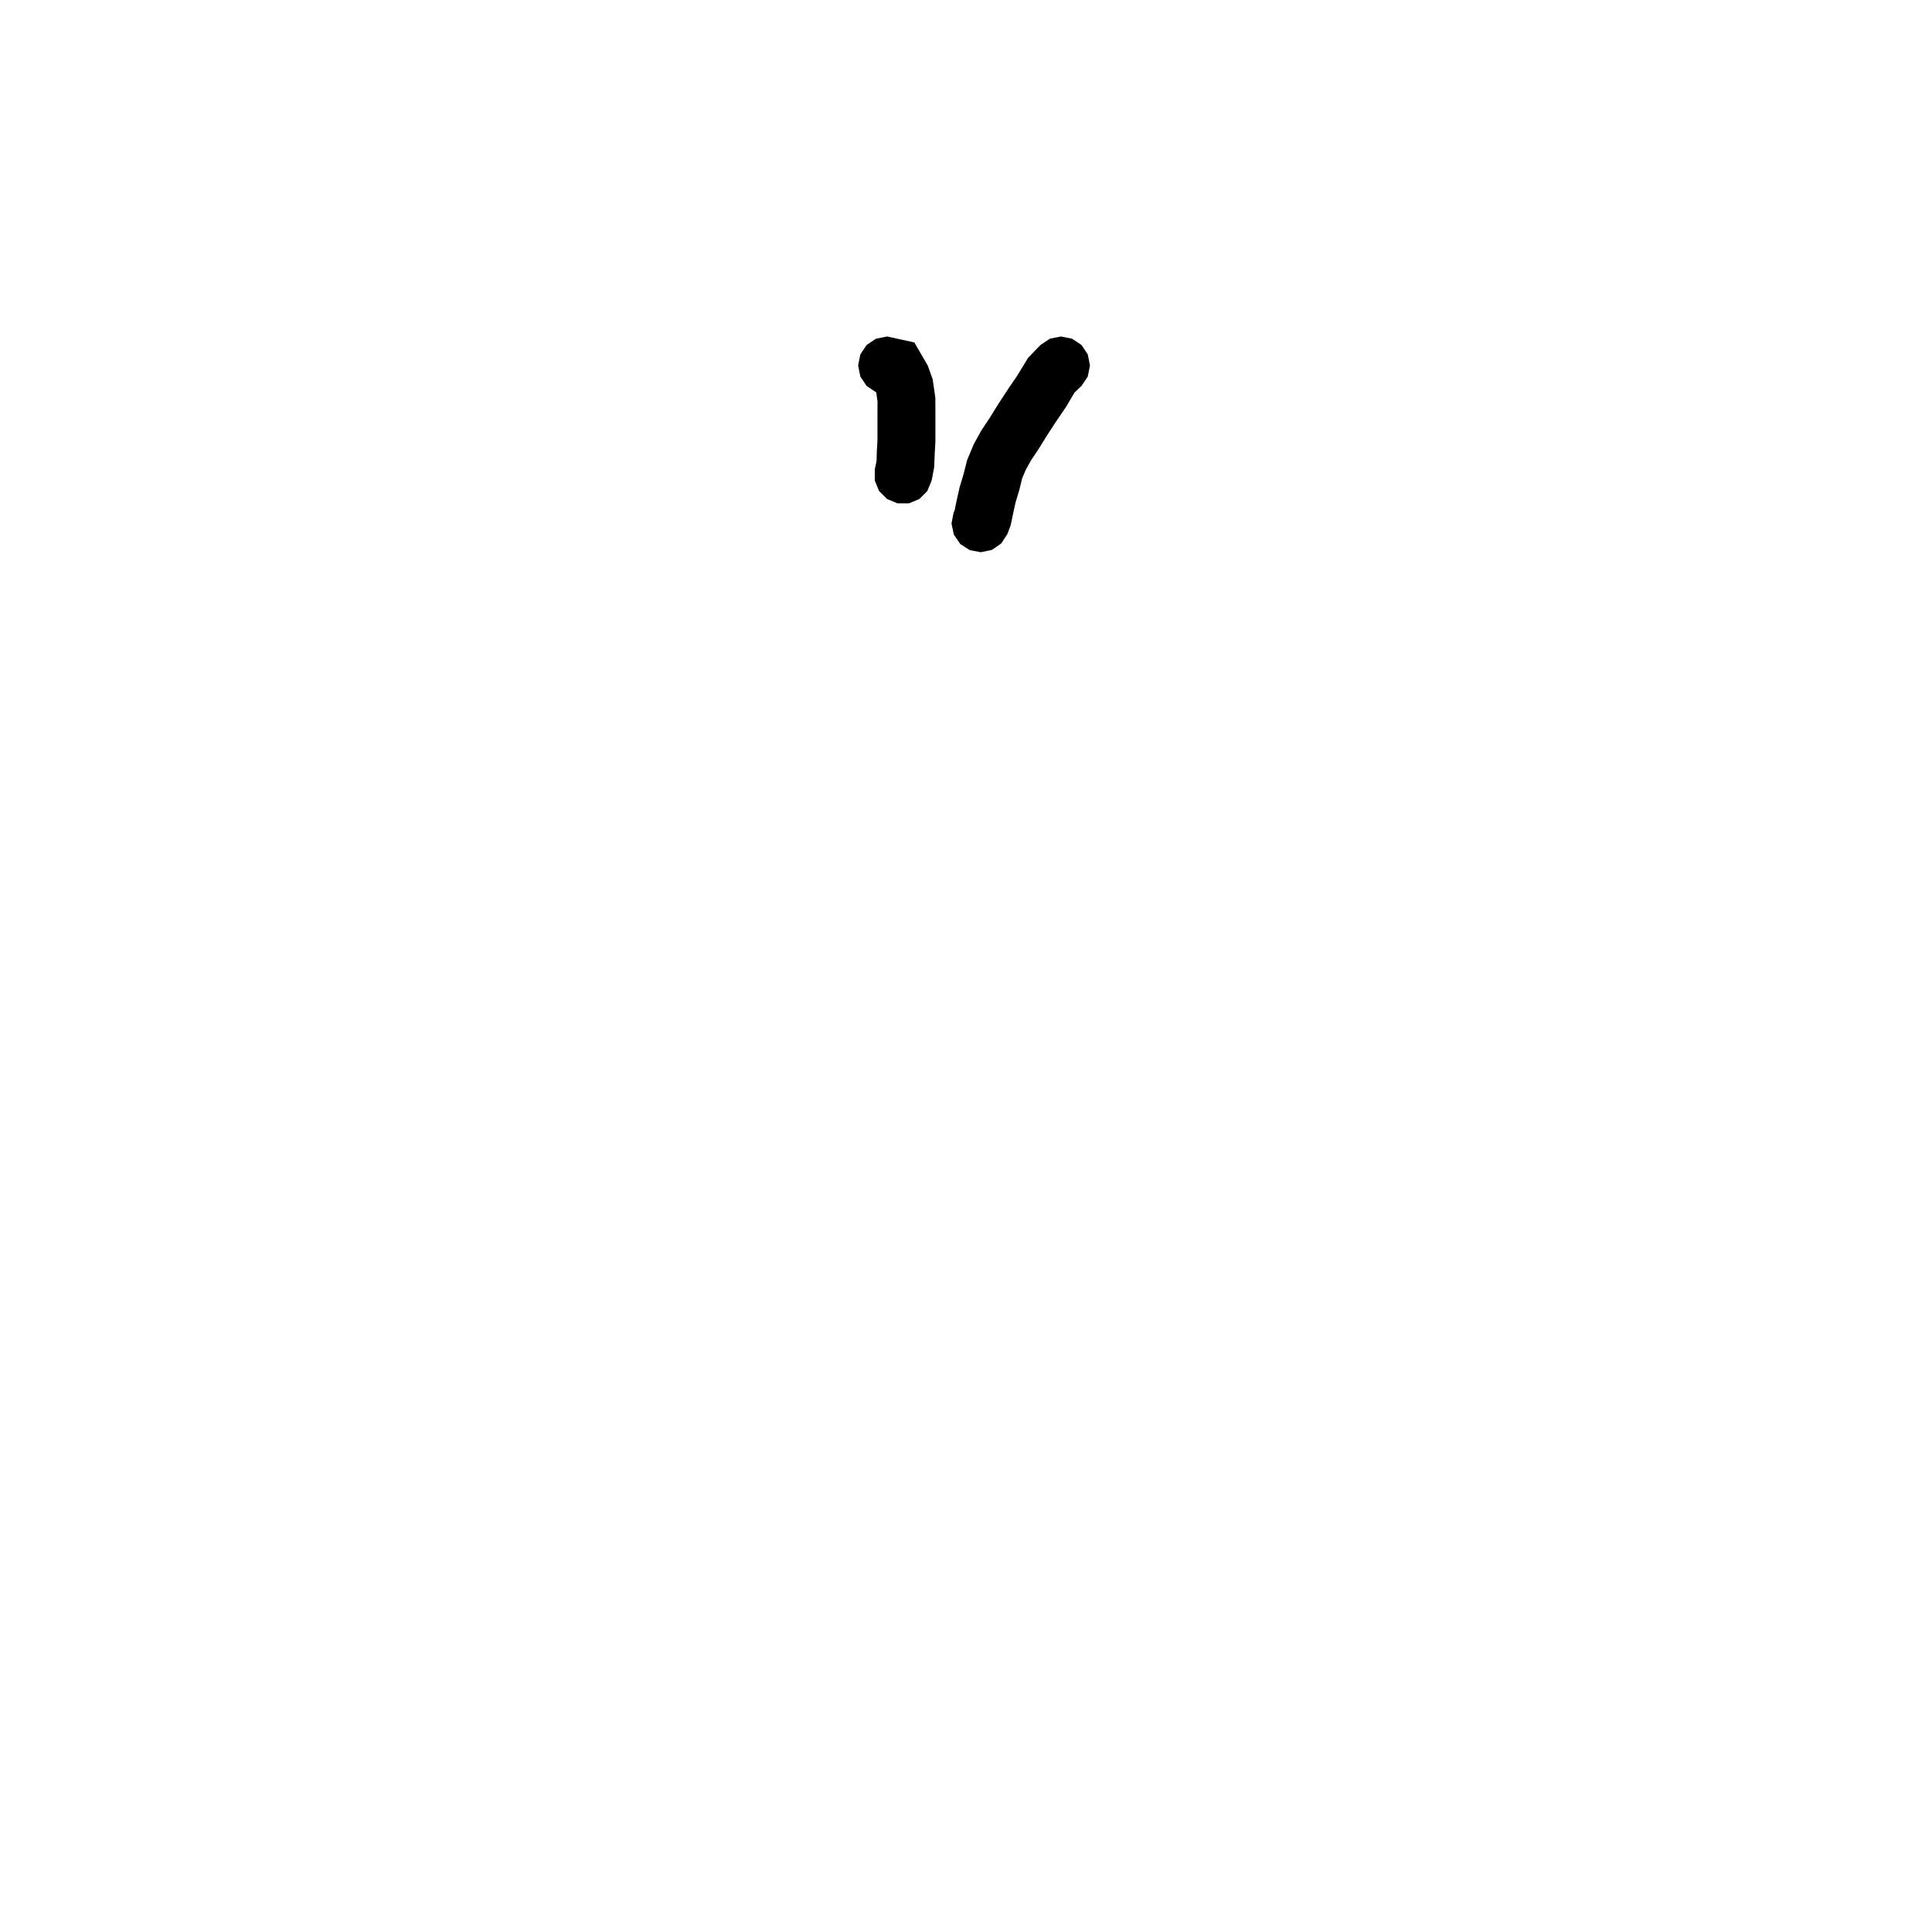
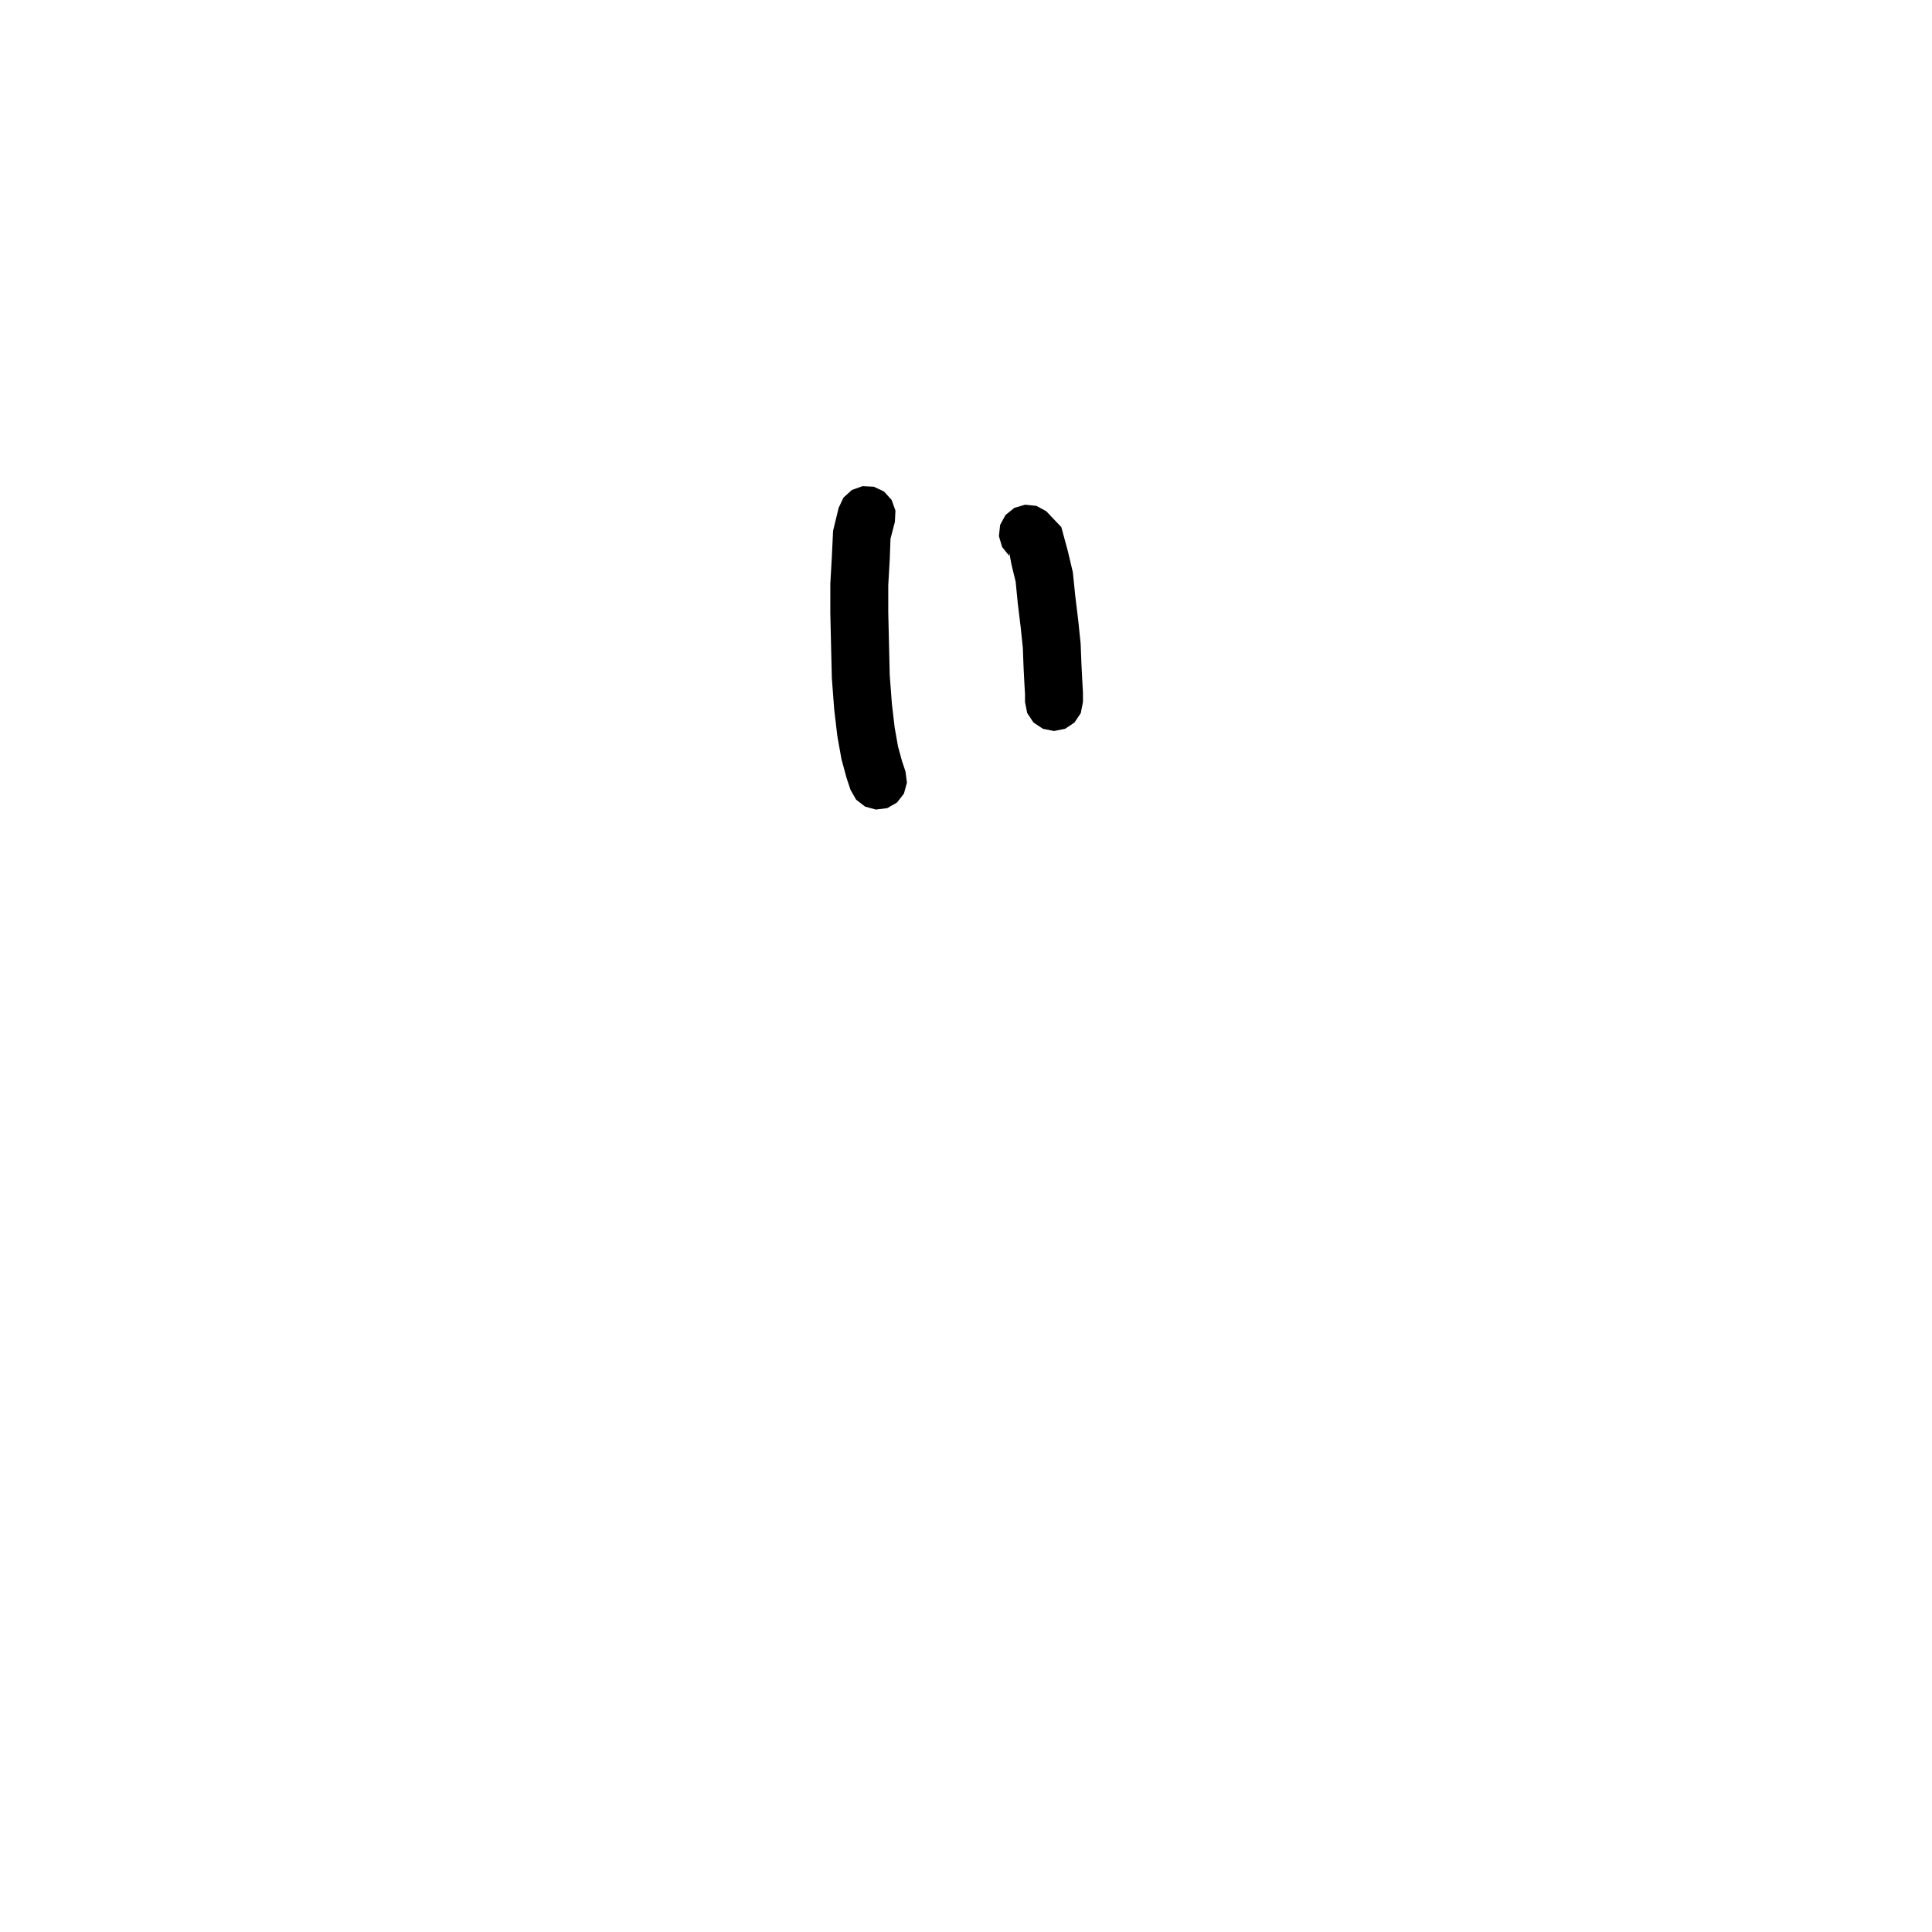
<svg xmlns="http://www.w3.org/2000/svg" viewBox="0 0 300 300" width="300" height="300">
-   <path d="M 137.75 61.25 L 136.523 60.329 L 135.637 59.93 L 136.077 61.014 L 136.261 62.363 L 136.25 64.25 L 136.25 66.35 L 136.251 68.335 L 136.155 70.044 L 136.112 71.572 L 135.837 72.867 L 135.836 74.623 L 136.506 76.246 L 137.746 77.489 L 139.367 78.163 L 141.123 78.164 L 142.746 77.494 L 143.989 76.254 L 144.663 74.633 L 145.054 72.594 L 145.145 70.456 L 145.249 68.565 L 145.25 66.35 L 145.25 64.25 L 145.239 61.737 L 144.822 58.886 L 144.063 56.77 L 141.977 53.171 L 137.75 52.25 L 136.028 52.593 L 134.568 53.568 L 133.593 55.028 L 133.25 56.75 L 133.593 58.472 L 134.568 59.932 L 136.028 60.907 Z" fill="black" fill-rule="nonzero" />
-   <path d="M 161.568 53.568 L 159.65 55.55 L 157.957 58.329 L 156.506 60.454 L 154.954 62.834 L 153.662 64.921 L 152.41 66.803 L 151.203 68.981 L 150.181 71.427 L 149.611 73.657 L 148.998 75.705 L 148.55 77.704 L 148.238 79.247 L 148.072 79.579 L 147.75 81.305 L 148.114 83.023 L 149.107 84.471 L 150.579 85.428 L 152.305 85.75 L 154.023 85.386 L 155.471 84.393 L 156.428 82.921 L 156.929 81.587 L 157.35 79.596 L 157.702 77.995 L 158.289 76.043 L 158.719 74.273 L 159.297 72.919 L 160.09 71.497 L 161.238 69.778 L 162.546 67.666 L 163.994 65.446 L 165.543 63.171 L 166.85 60.95 L 167.932 59.932 L 168.907 58.472 L 169.25 56.75 L 168.907 55.028 L 167.932 53.568 L 166.472 52.593 L 164.75 52.25 L 163.028 52.593 Z" fill="black" fill-rule="nonzero" />
+   <path d="M 130.227 78.85 L 129.36 82.428 L 129.168 86.46 L 128.932 90.633 L 128.931 95.23 L 129.048 100.28 L 129.168 105.277 L 129.532 110.133 L 130.023 114.309 L 130.663 117.885 L 131.442 120.759 L 132.068 122.644 L 132.938 124.169 L 134.325 125.246 L 136.018 125.71 L 137.76 125.49 L 139.286 124.62 L 140.362 123.233 L 140.826 121.54 L 140.606 119.798 L 140.069 118.194 L 139.453 115.952 L 138.93 113.016 L 138.492 109.286 L 138.157 104.839 L 138.045 100.069 L 137.93 95.119 L 137.929 90.879 L 138.157 86.912 L 138.276 83.657 L 138.959 81.033 L 139.044 79.28 L 138.452 77.627 L 137.272 76.326 L 135.684 75.576 L 133.931 75.491 L 132.278 76.083 L 130.977 77.263 Z" fill="black" fill-rule="nonzero" />
+   <path d="M 156.712 86.306 L 156.707 85.781 L 157.079 87.743 L 157.71 90.32 L 158.028 93.578 L 158.494 97.423 L 158.826 100.617 L 158.934 103.509 L 159.053 105.88 L 159.165 107.81 L 159.163 109.012 L 159.505 110.734 L 160.481 112.194 L 161.941 113.169 L 163.663 113.512 L 165.385 113.169 L 166.845 112.194 L 167.82 110.734 L 168.163 109.012 L 168.16 107.5 L 168.04 105.399 L 167.926 103.118 L 167.802 99.964 L 167.437 96.414 L 166.972 92.584 L 166.592 88.866 L 165.828 85.629 L 164.805 81.855 L 162.474 79.392 L 160.932 78.553 L 159.186 78.367 L 157.502 78.864 L 156.136 79.968 L 155.297 81.51 L 155.112 83.256 L 155.609 84.94 Z" fill="black" fill-rule="nonzero" />
</svg>
